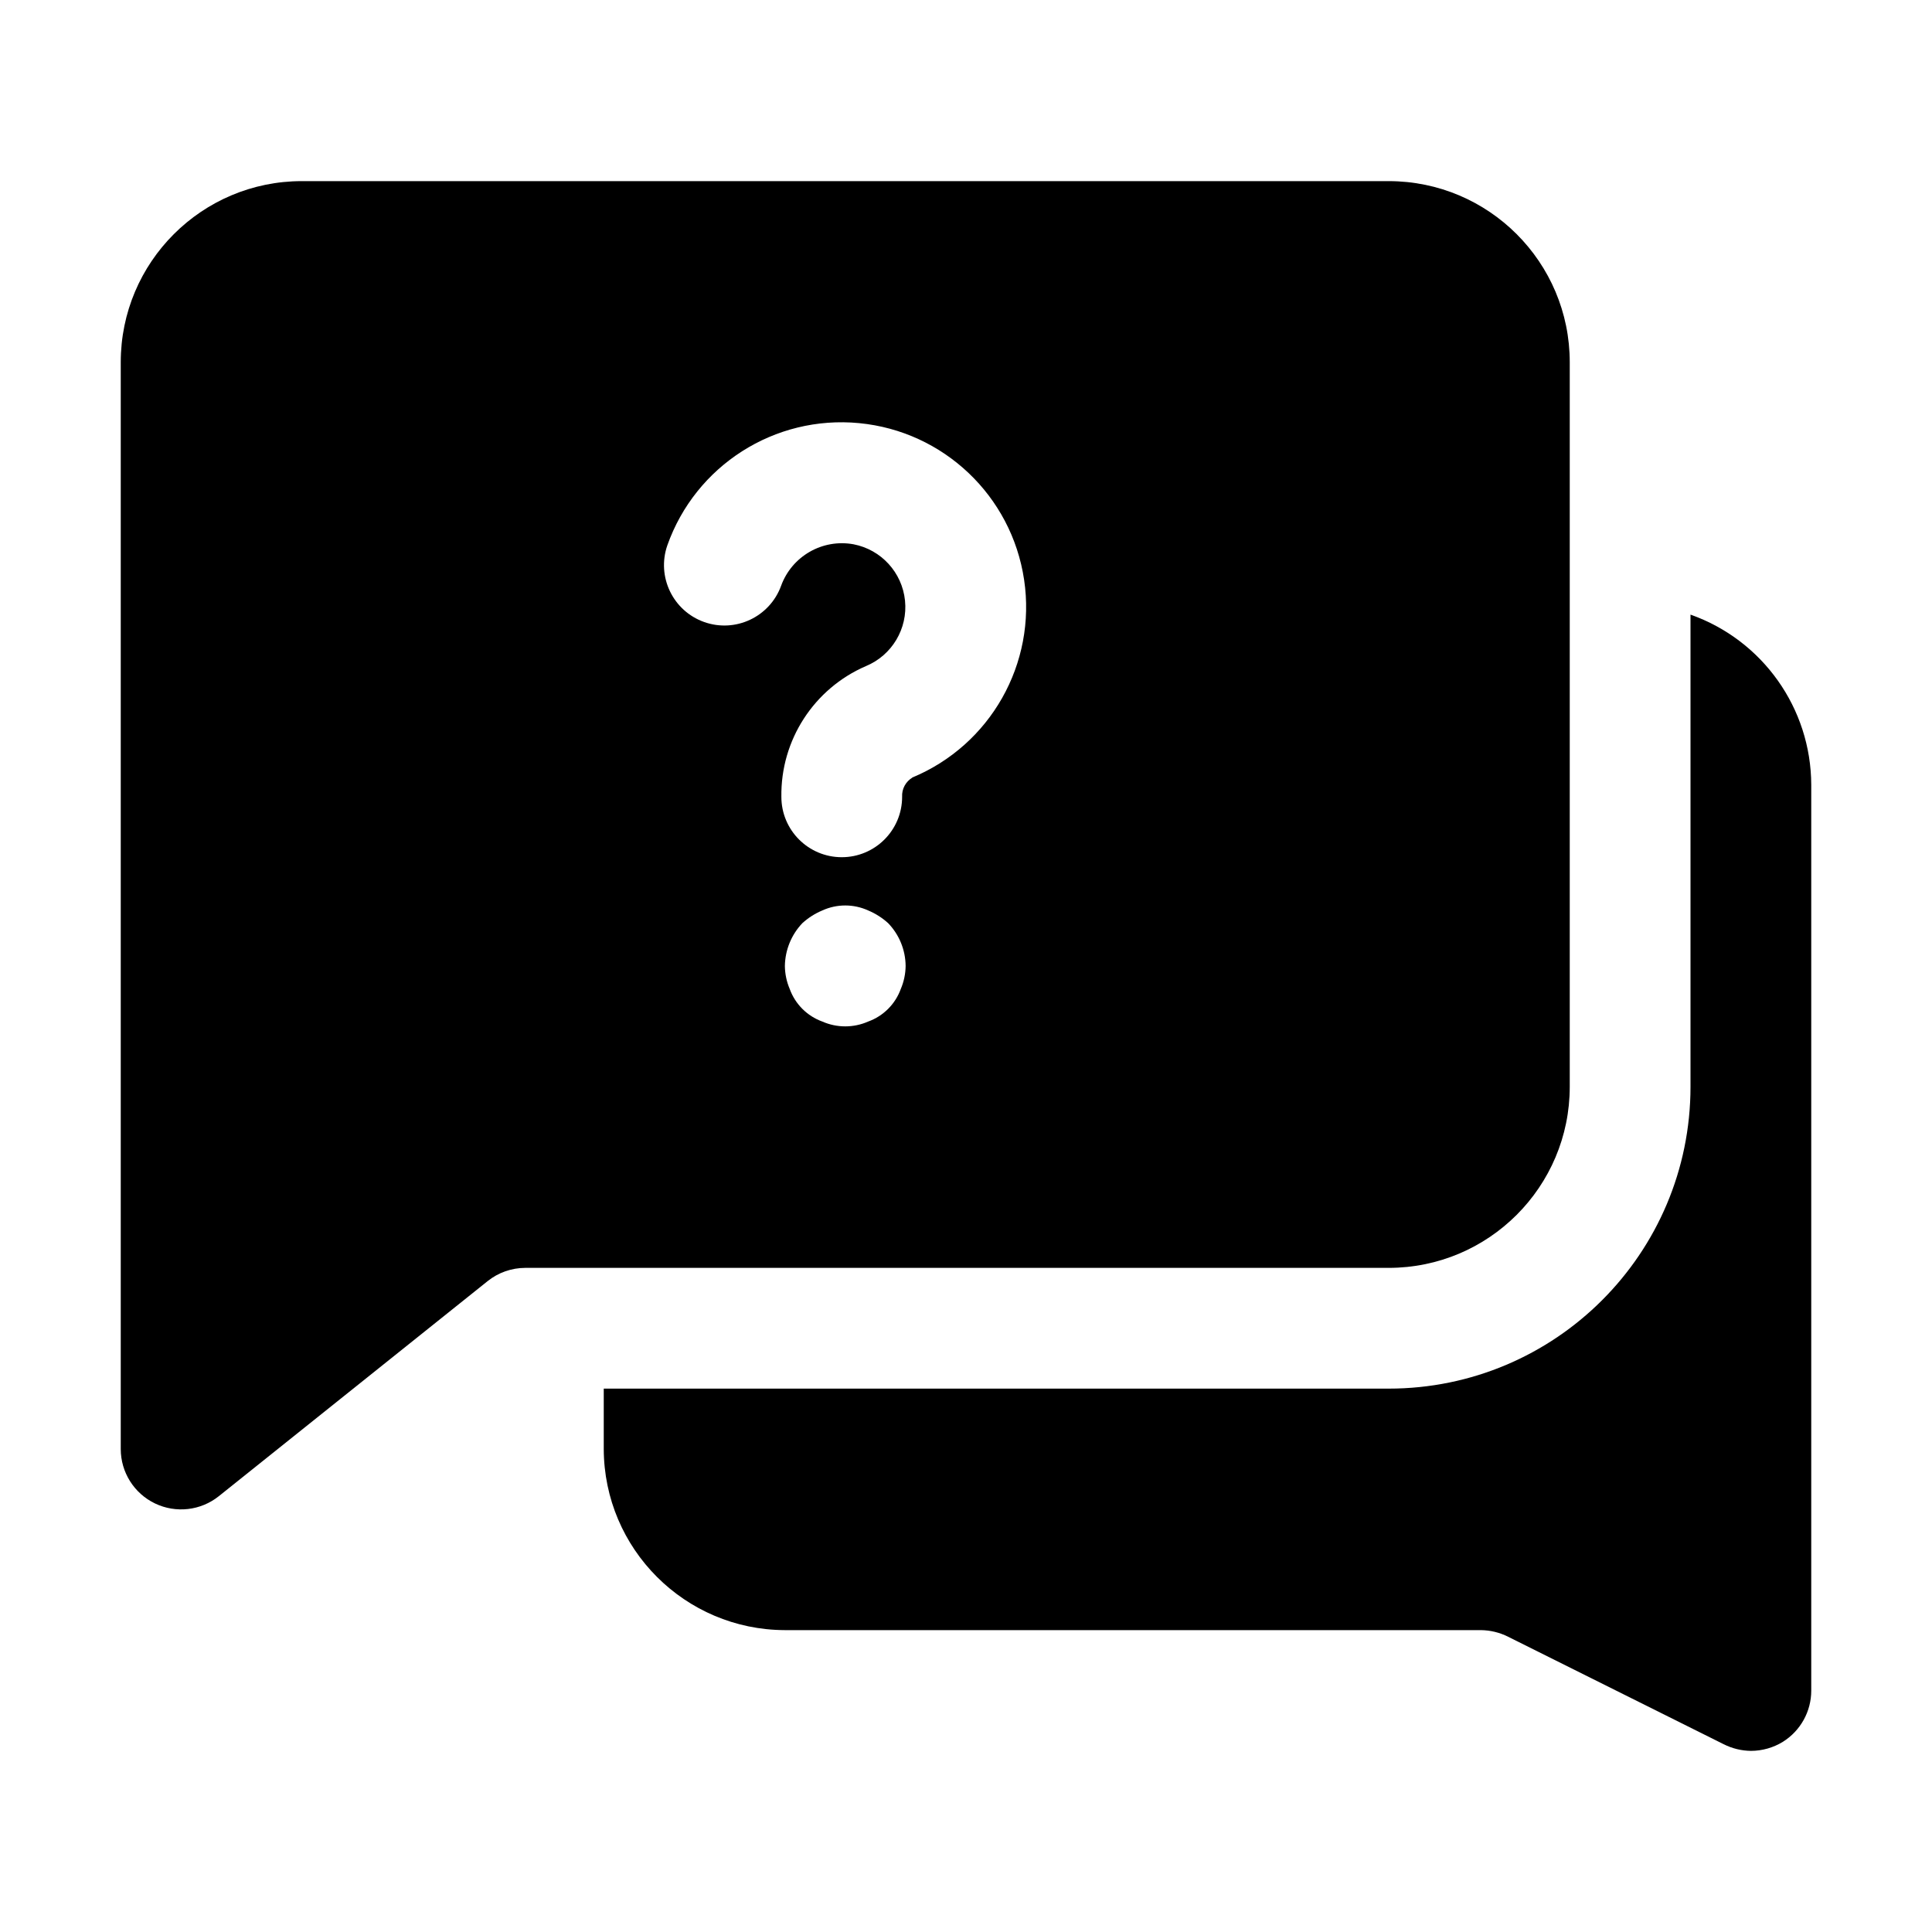
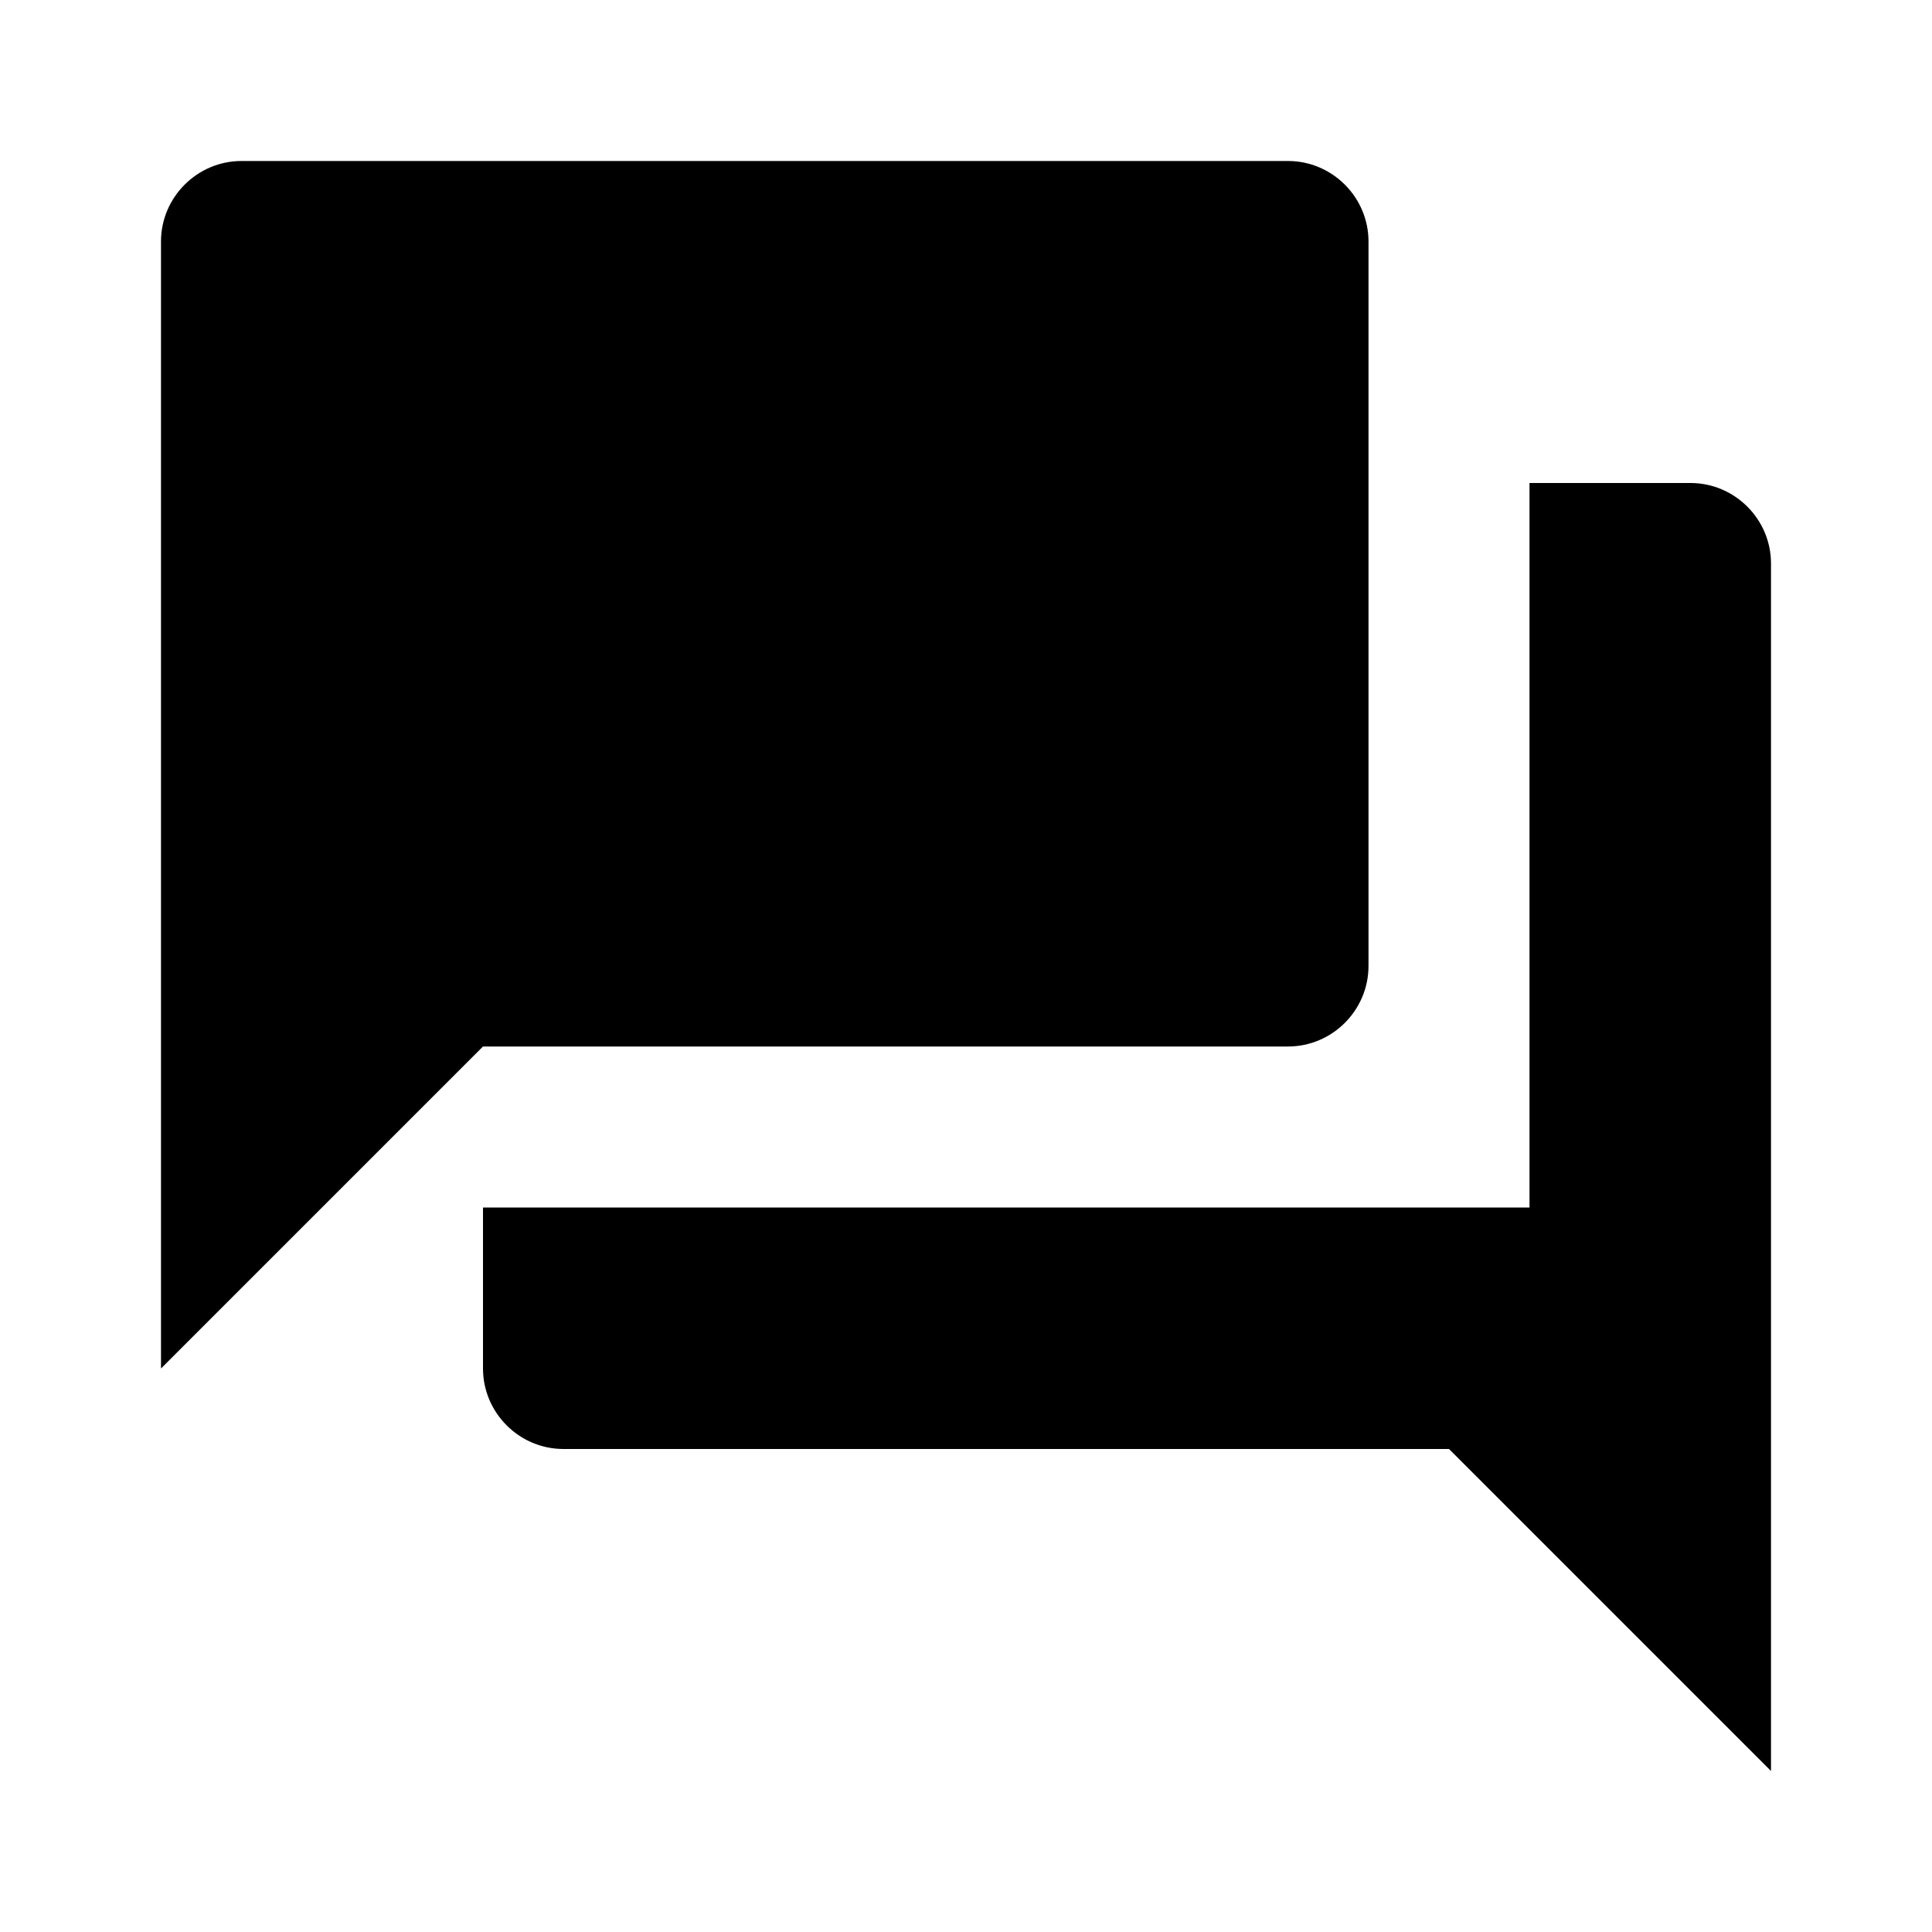
- <svg xmlns="http://www.w3.org/2000/svg" height="512" viewBox="0 0 32 32" width="512">
-   <g id="Layer_2" data-name="Layer 2">
-     <path d="m28 10.18v7.82a5 5 0 0 1 -5 5h-13v1a3.009 3.009 0 0 0 3 3h11.53a1.03 1.03 0 0 1 .45.11l3.57 1.78a1.03 1.03 0 0 0 .45.11 1.014 1.014 0 0 0 .53-.15 1 1 0 0 0 .47-.85v-15a3 3 0 0 0 -2-2.82z" />
-     <path d="m26 18v-12a3 3 0 0 0 -3-3h-18a3 3 0 0 0 -3 3v18a1 1 0 0 0 1.625.781l4.452-3.562a1 1 0 0 1 .623-.219h14.3a3 3 0 0 0 3-3zm-11.08-1.62a.9.9 0 0 1 -.54.54.943.943 0 0 1 -.76 0 .9.9 0 0 1 -.54-.54 1 1 0 0 1 -.08-.38 1.052 1.052 0 0 1 .29-.71 1.155 1.155 0 0 1 .33-.21.916.916 0 0 1 .76 0 1.155 1.155 0 0 1 .33.21 1.033 1.033 0 0 1 .29.71 1 1 0 0 1 -.08.38zm.191-3.5a.349.349 0 0 0 -.169.318 1 1 0 0 1 -2 0 2.321 2.321 0 0 1 1.4-2.165 1.059 1.059 0 0 0 -.205-2.018 1.072 1.072 0 0 0 -1.2.689 1 1 0 0 1 -1.884-.671 3.059 3.059 0 1 1 4.053 3.847z" />
-   </g>
+ <svg xmlns="http://www.w3.org/2000/svg" height="24px" viewBox="0 0 24 24" width="24px" fill="#000000">
+   <path d="M0 0h24v24H0z" fill="none" />
+   <path d="M21 6h-2v9H6v2c0 .55.45 1 1 1h11l4 4V7c0-.55-.45-1-1-1zm-4 6V3c0-.55-.45-1-1-1H3c-.55 0-1 .45-1 1v14l4-4h10c.55 0 1-.45 1-1z" />
</svg>
